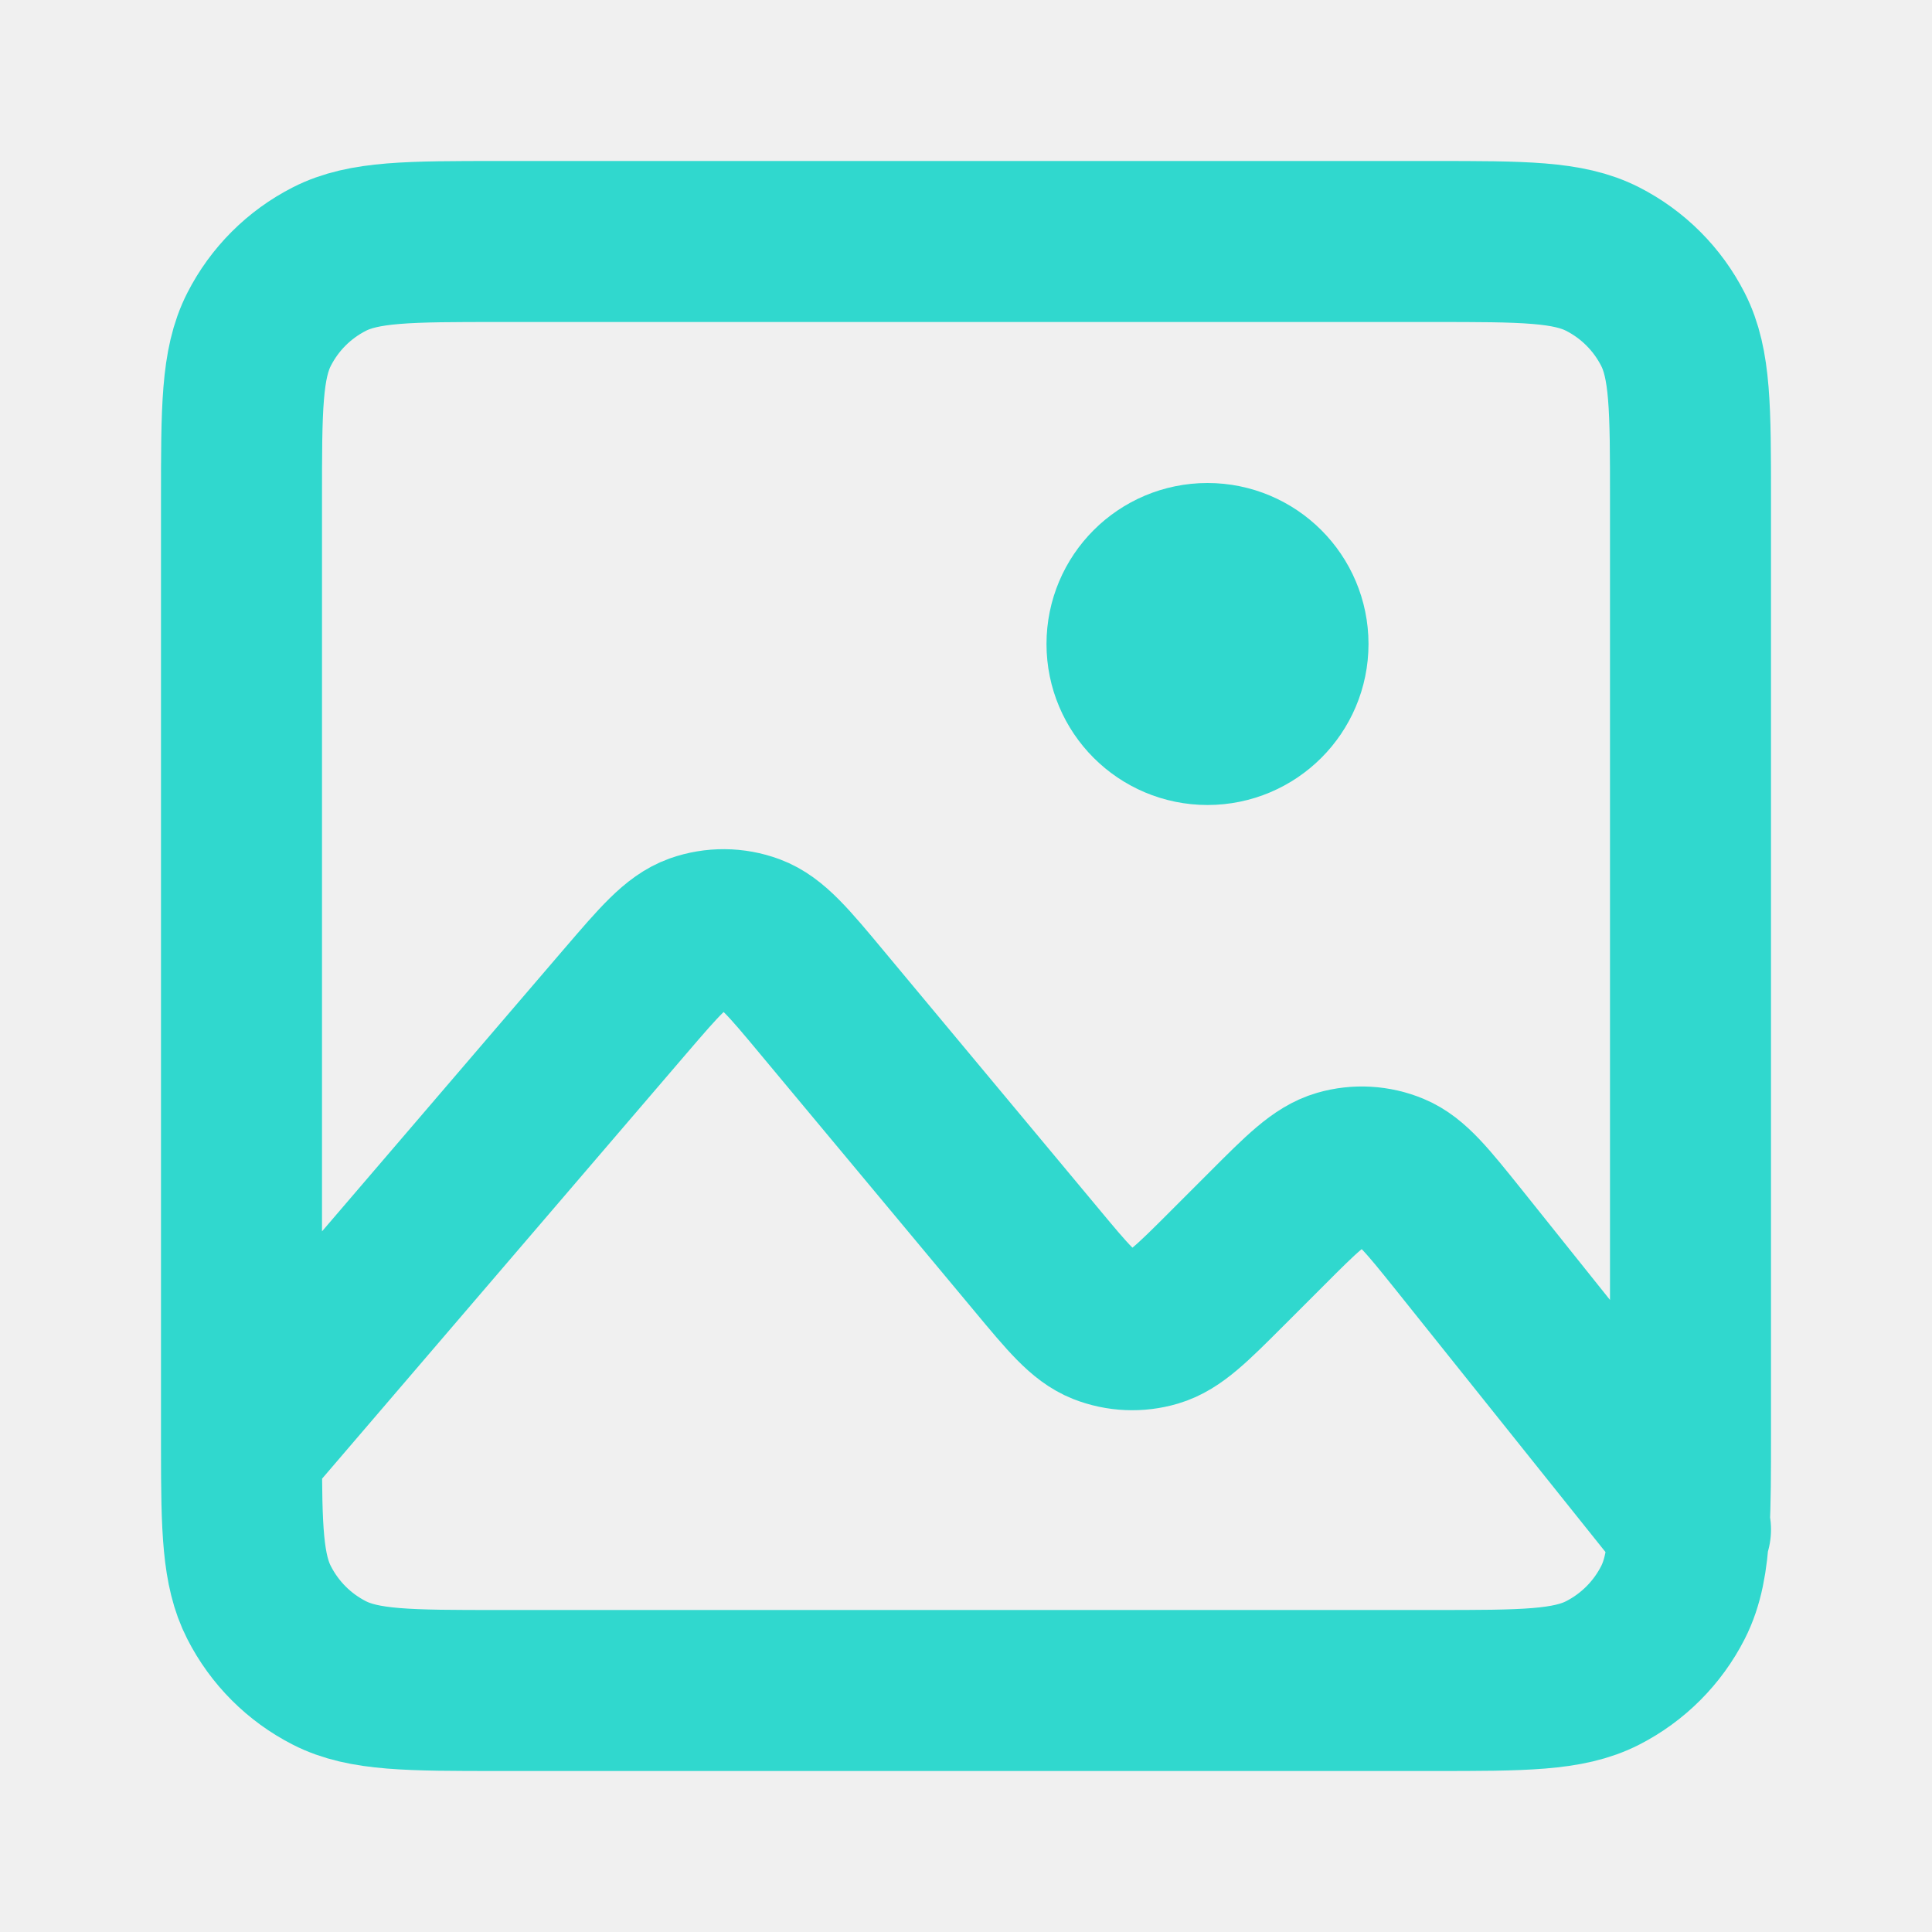
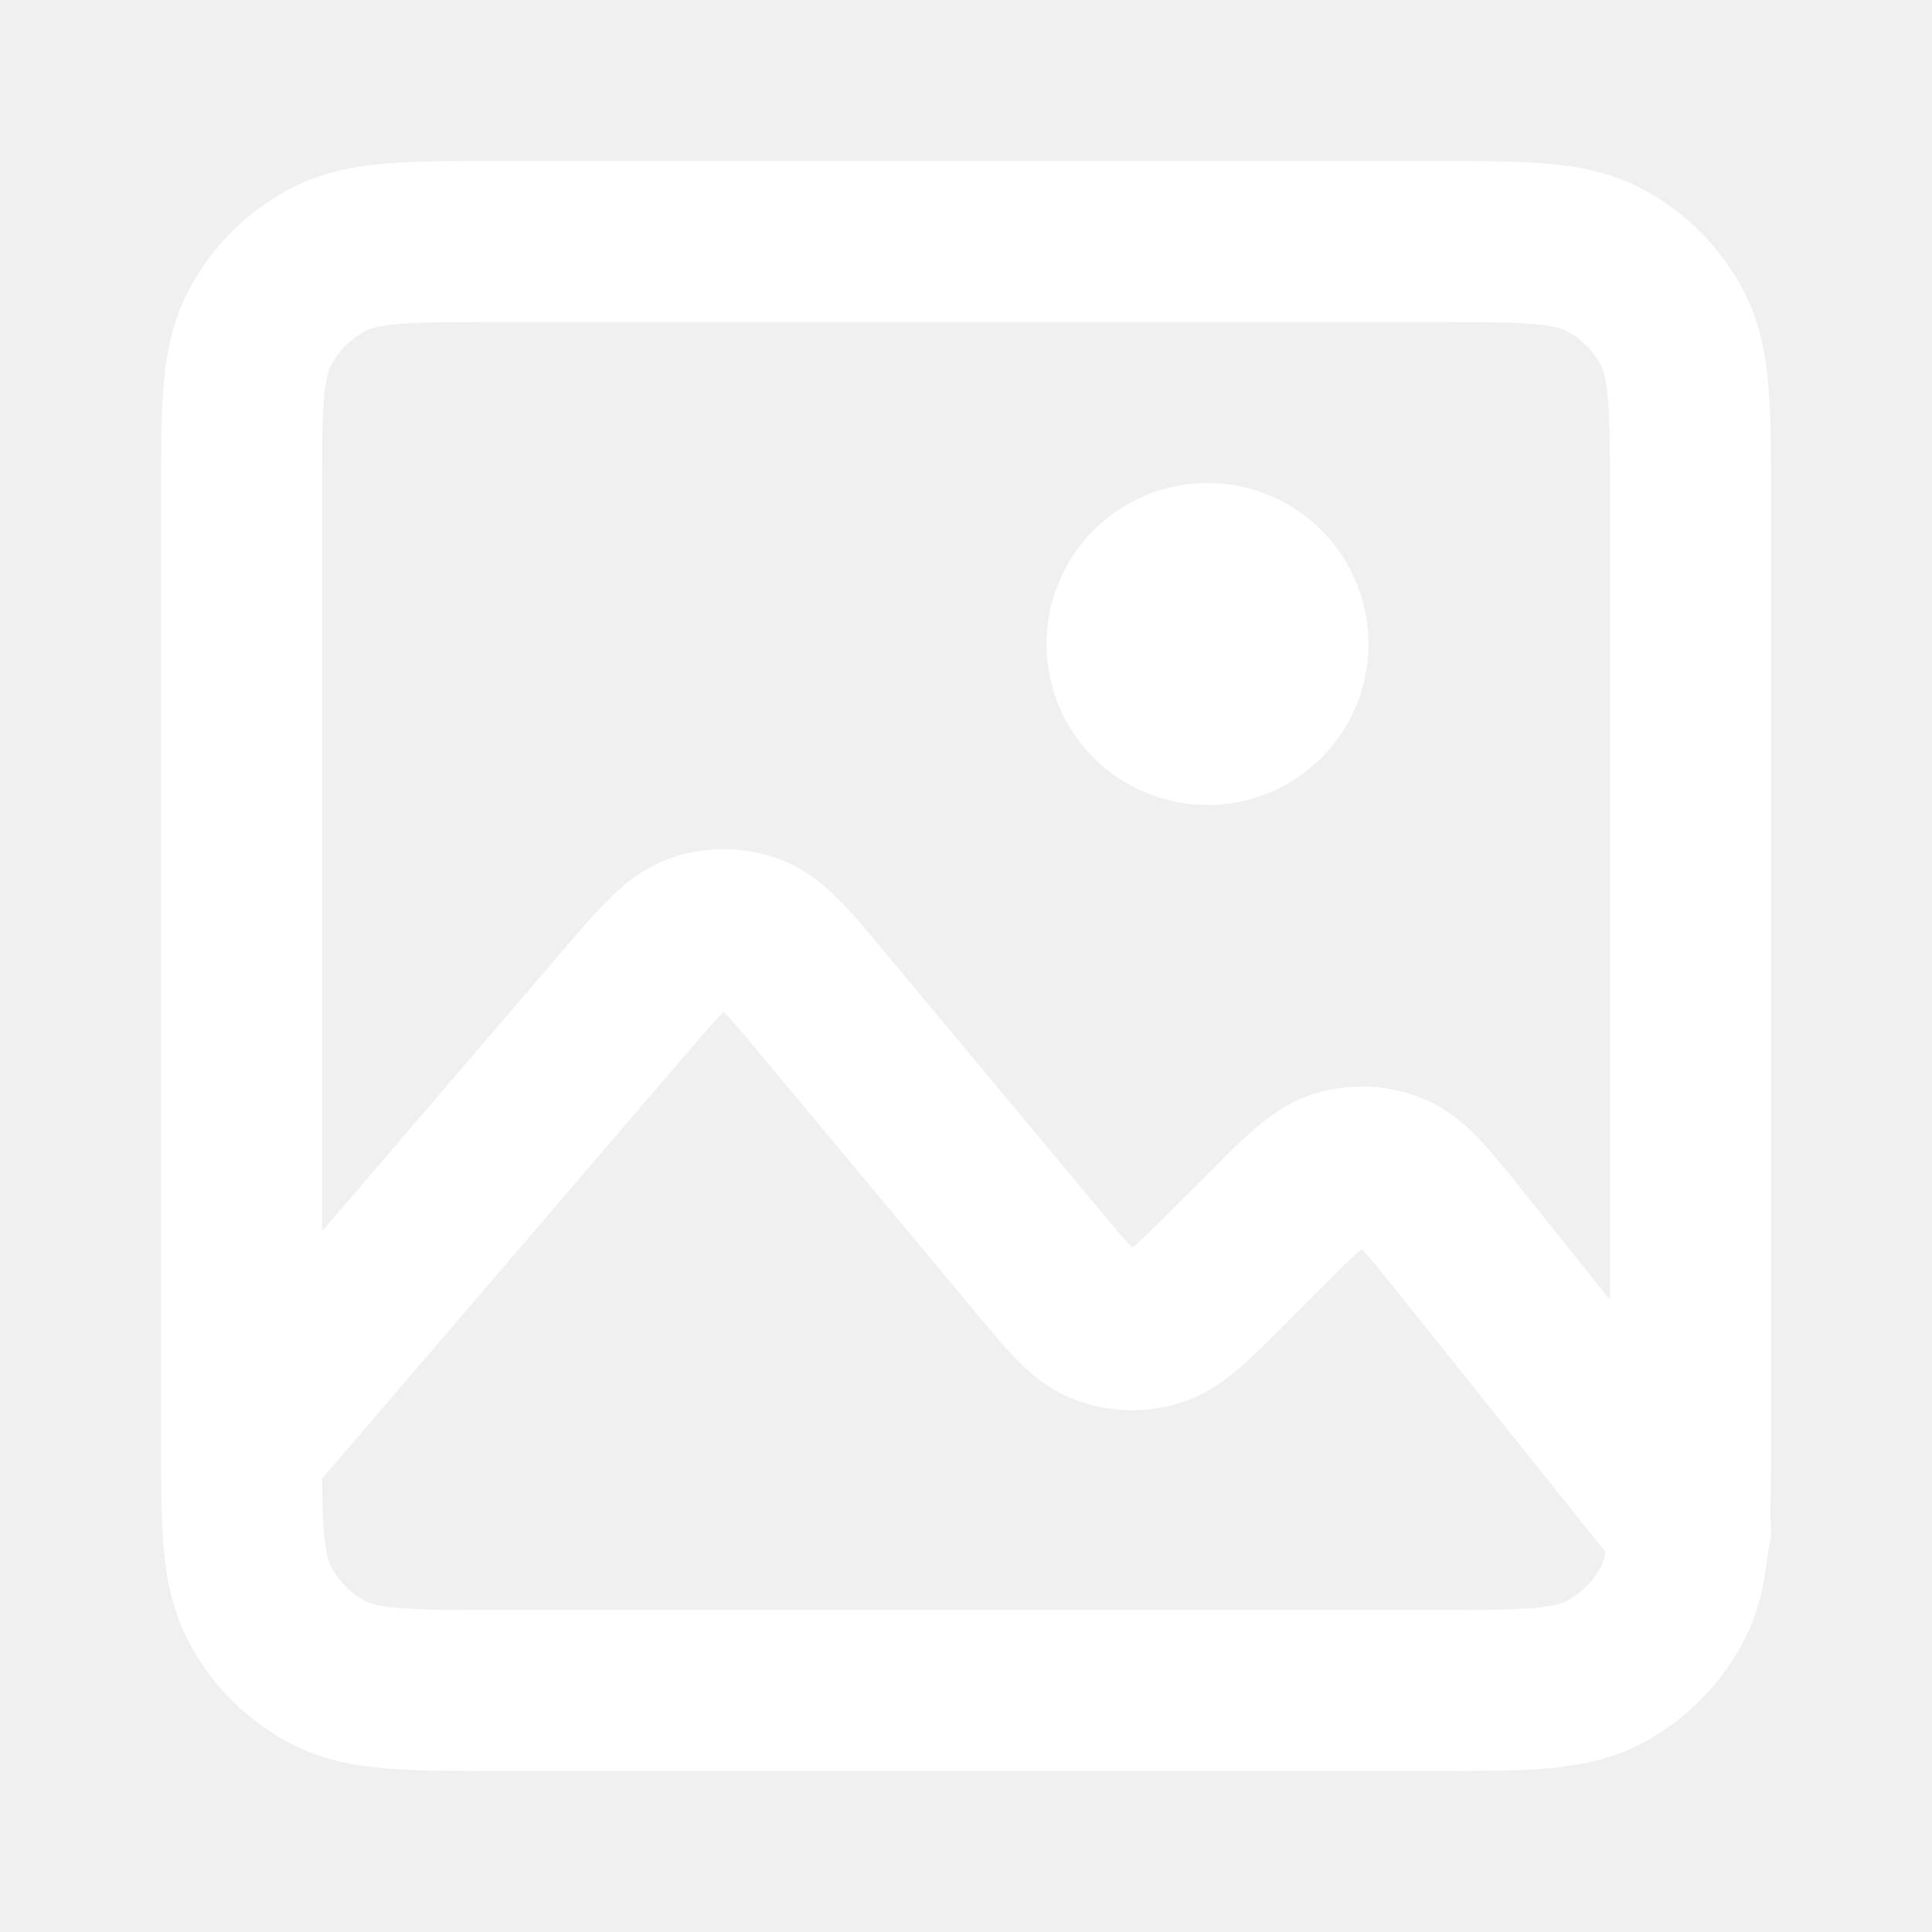
<svg xmlns="http://www.w3.org/2000/svg" width="32" height="32" viewBox="0 0 24 24">
-   <path fill="none" stroke="#30d8ce" stroke-linecap="round" stroke-linejoin="round" stroke-width="2" d="M3 18V6.2c0-1.12 0-1.68.218-2.108c.192-.377.497-.682.874-.874C4.52 3 5.08 3 6.2 3h11.6c1.12 0 1.68 0 2.108.218a2 2 0 0 1 .874.874c.218.427.218.987.218 2.105v11.606c0 .485 0 .865-.018 1.174M3 18c0 .988.013 1.506.218 1.907c.192.377.497.683.874.875c.427.218.987.218 2.105.218h11.607c1.118 0 1.677 0 2.104-.218c.376-.192.682-.498.874-.875c.123-.242.177-.526.2-.93M3 18l4.768-5.563l.001-.001c.423-.493.635-.74.886-.83a1 1 0 0 1 .681.005c.25.093.46.343.876.843l2.671 3.205c.386.464.58.696.816.79a1 1 0 0 0 .651.028c.244-.072.46-.287.889-.716l.497-.497c.437-.438.656-.656.904-.728a.995.995 0 0 1 .659.037c.238.099.431.34.818.822l2.865 3.582m0 0L21 19M15 9a1 1 0 1 1 0-2a1 1 0 0 1 0 2Z" />
+   <path fill="none" stroke="#ffffff" stroke-linecap="round" stroke-linejoin="round" stroke-width="2" d="M3 18V6.2c0-1.12 0-1.68.218-2.108c.192-.377.497-.682.874-.874C4.52 3 5.08 3 6.2 3h11.6c1.12 0 1.68 0 2.108.218a2 2 0 0 1 .874.874c.218.427.218.987.218 2.105v11.606c0 .485 0 .865-.018 1.174M3 18c0 .988.013 1.506.218 1.907c.192.377.497.683.874.875c.427.218.987.218 2.105.218h11.607c1.118 0 1.677 0 2.104-.218c.376-.192.682-.498.874-.875c.123-.242.177-.526.2-.93M3 18l4.768-5.563l.001-.001c.423-.493.635-.74.886-.83a1 1 0 0 1 .681.005c.25.093.46.343.876.843l2.671 3.205c.386.464.58.696.816.79a1 1 0 0 0 .651.028c.244-.072.46-.287.889-.716l.497-.497c.437-.438.656-.656.904-.728a.995.995 0 0 1 .659.037c.238.099.431.34.818.822l2.865 3.582m0 0L21 19M15 9a1 1 0 1 1 0-2a1 1 0 0 1 0 2Z" />
</svg>
